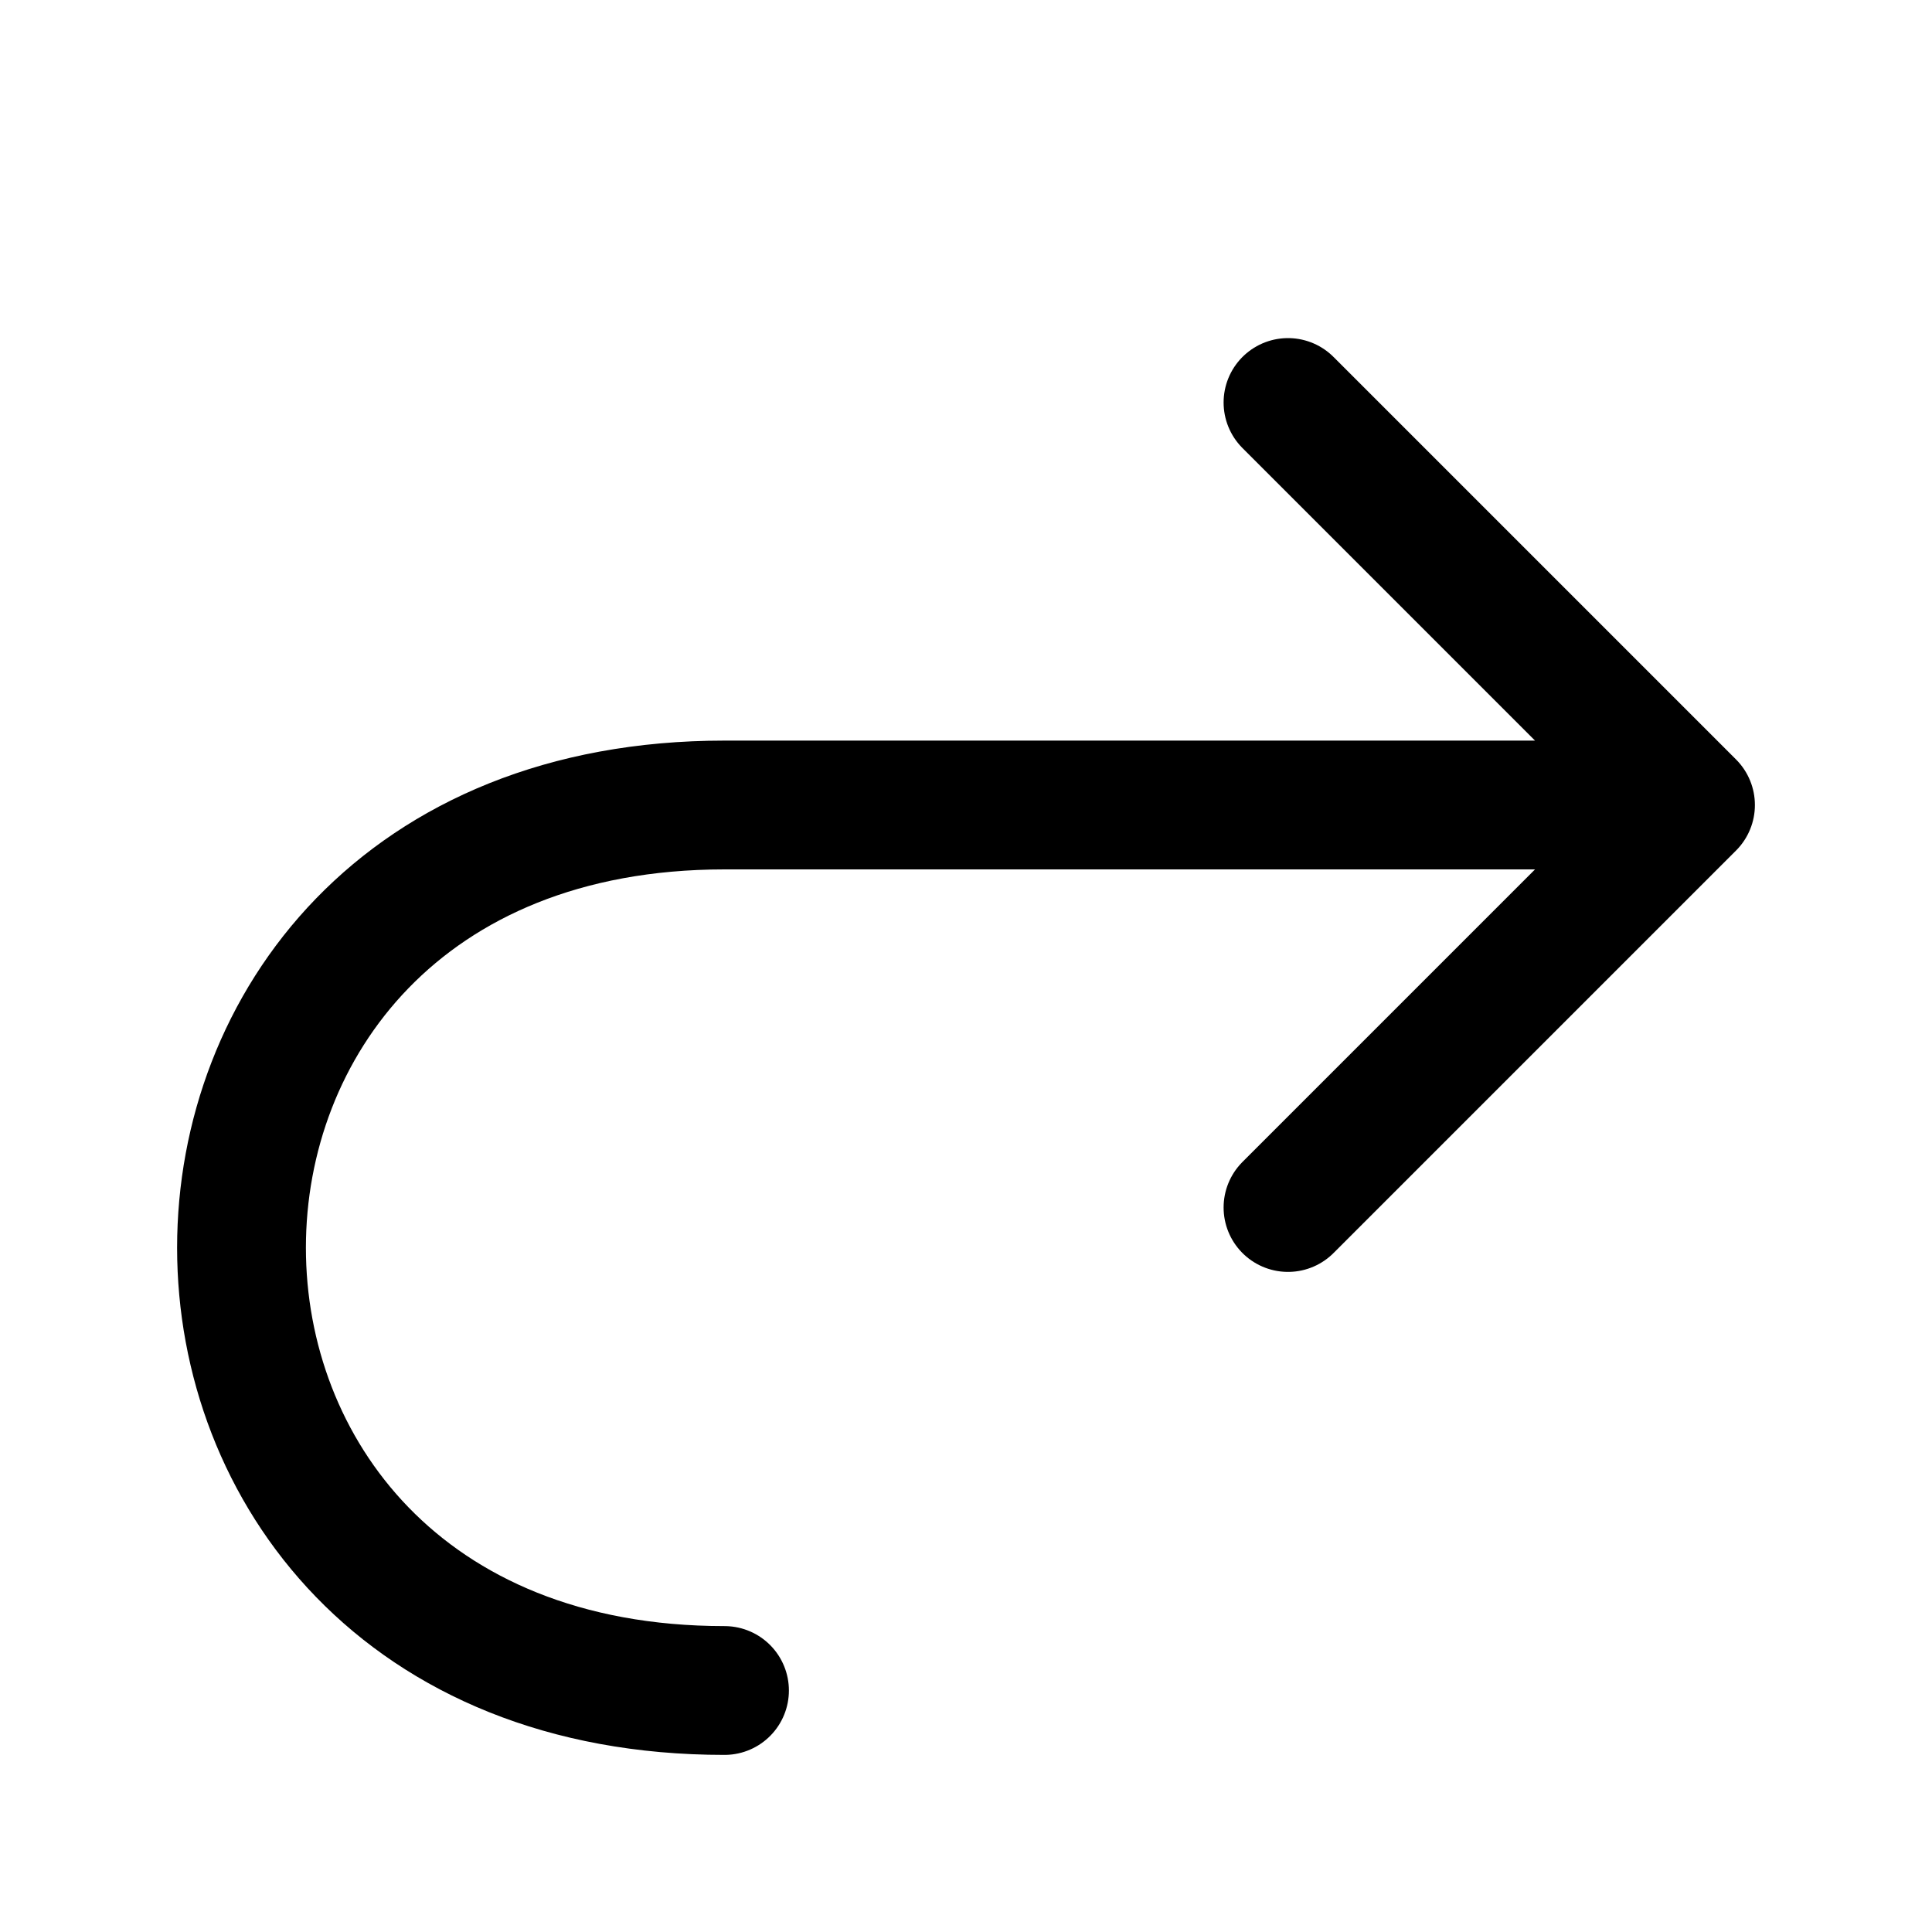
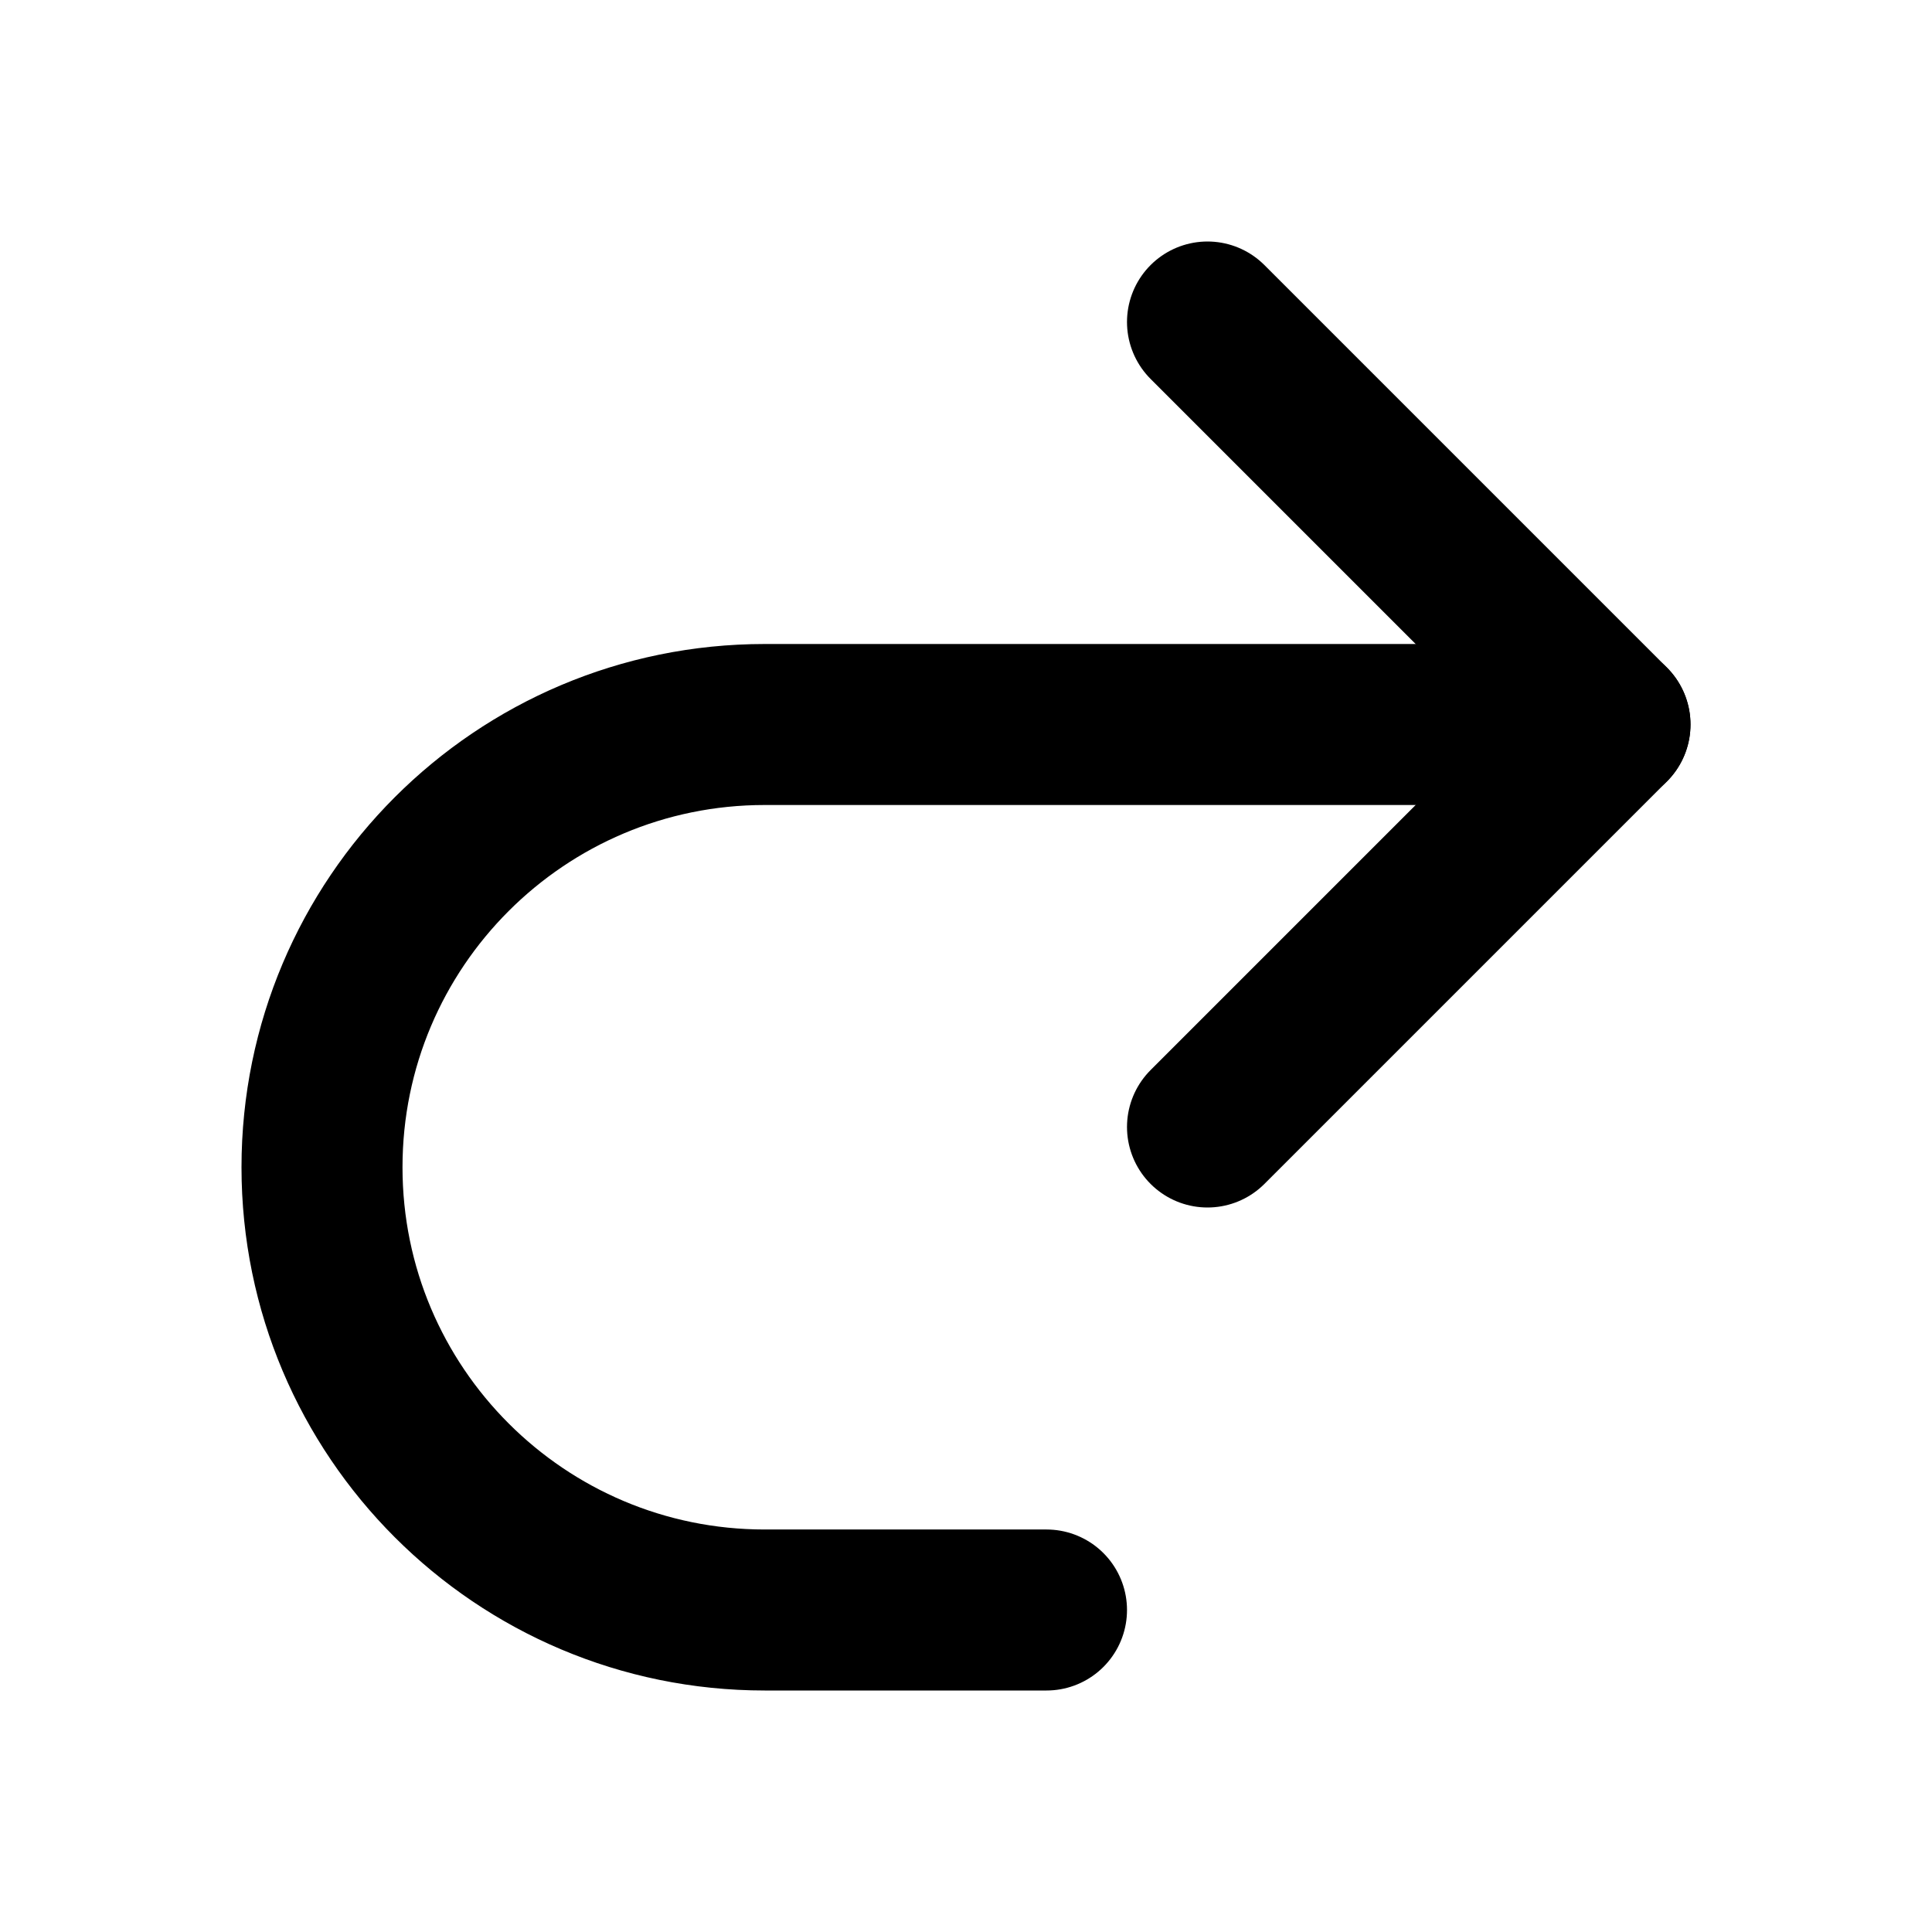
- <svg xmlns="http://www.w3.org/2000/svg" width="24" height="24" viewBox="0 0 24 24">
-   <path d="M16 5 21 10 16 15 M21 10H9C1 10 1 21 9 21" fill="none" stroke="black" stroke-width="1.6" stroke-linecap="round" stroke-linejoin="round" />
+ <svg xmlns="http://www.w3.org/2000/svg" width="24" height="24" viewBox="0 0 24 24" fill="none" stroke="currentColor" stroke-width="2" stroke-linecap="round" stroke-linejoin="round">
+   <path d="m15 14 5-5-5-5" />
+   <path d="M20 9H9.5A5.5 5.5 0 0 0 4 14.5A5.5 5.5 0 0 0 9.5 20H13" />
</svg>
